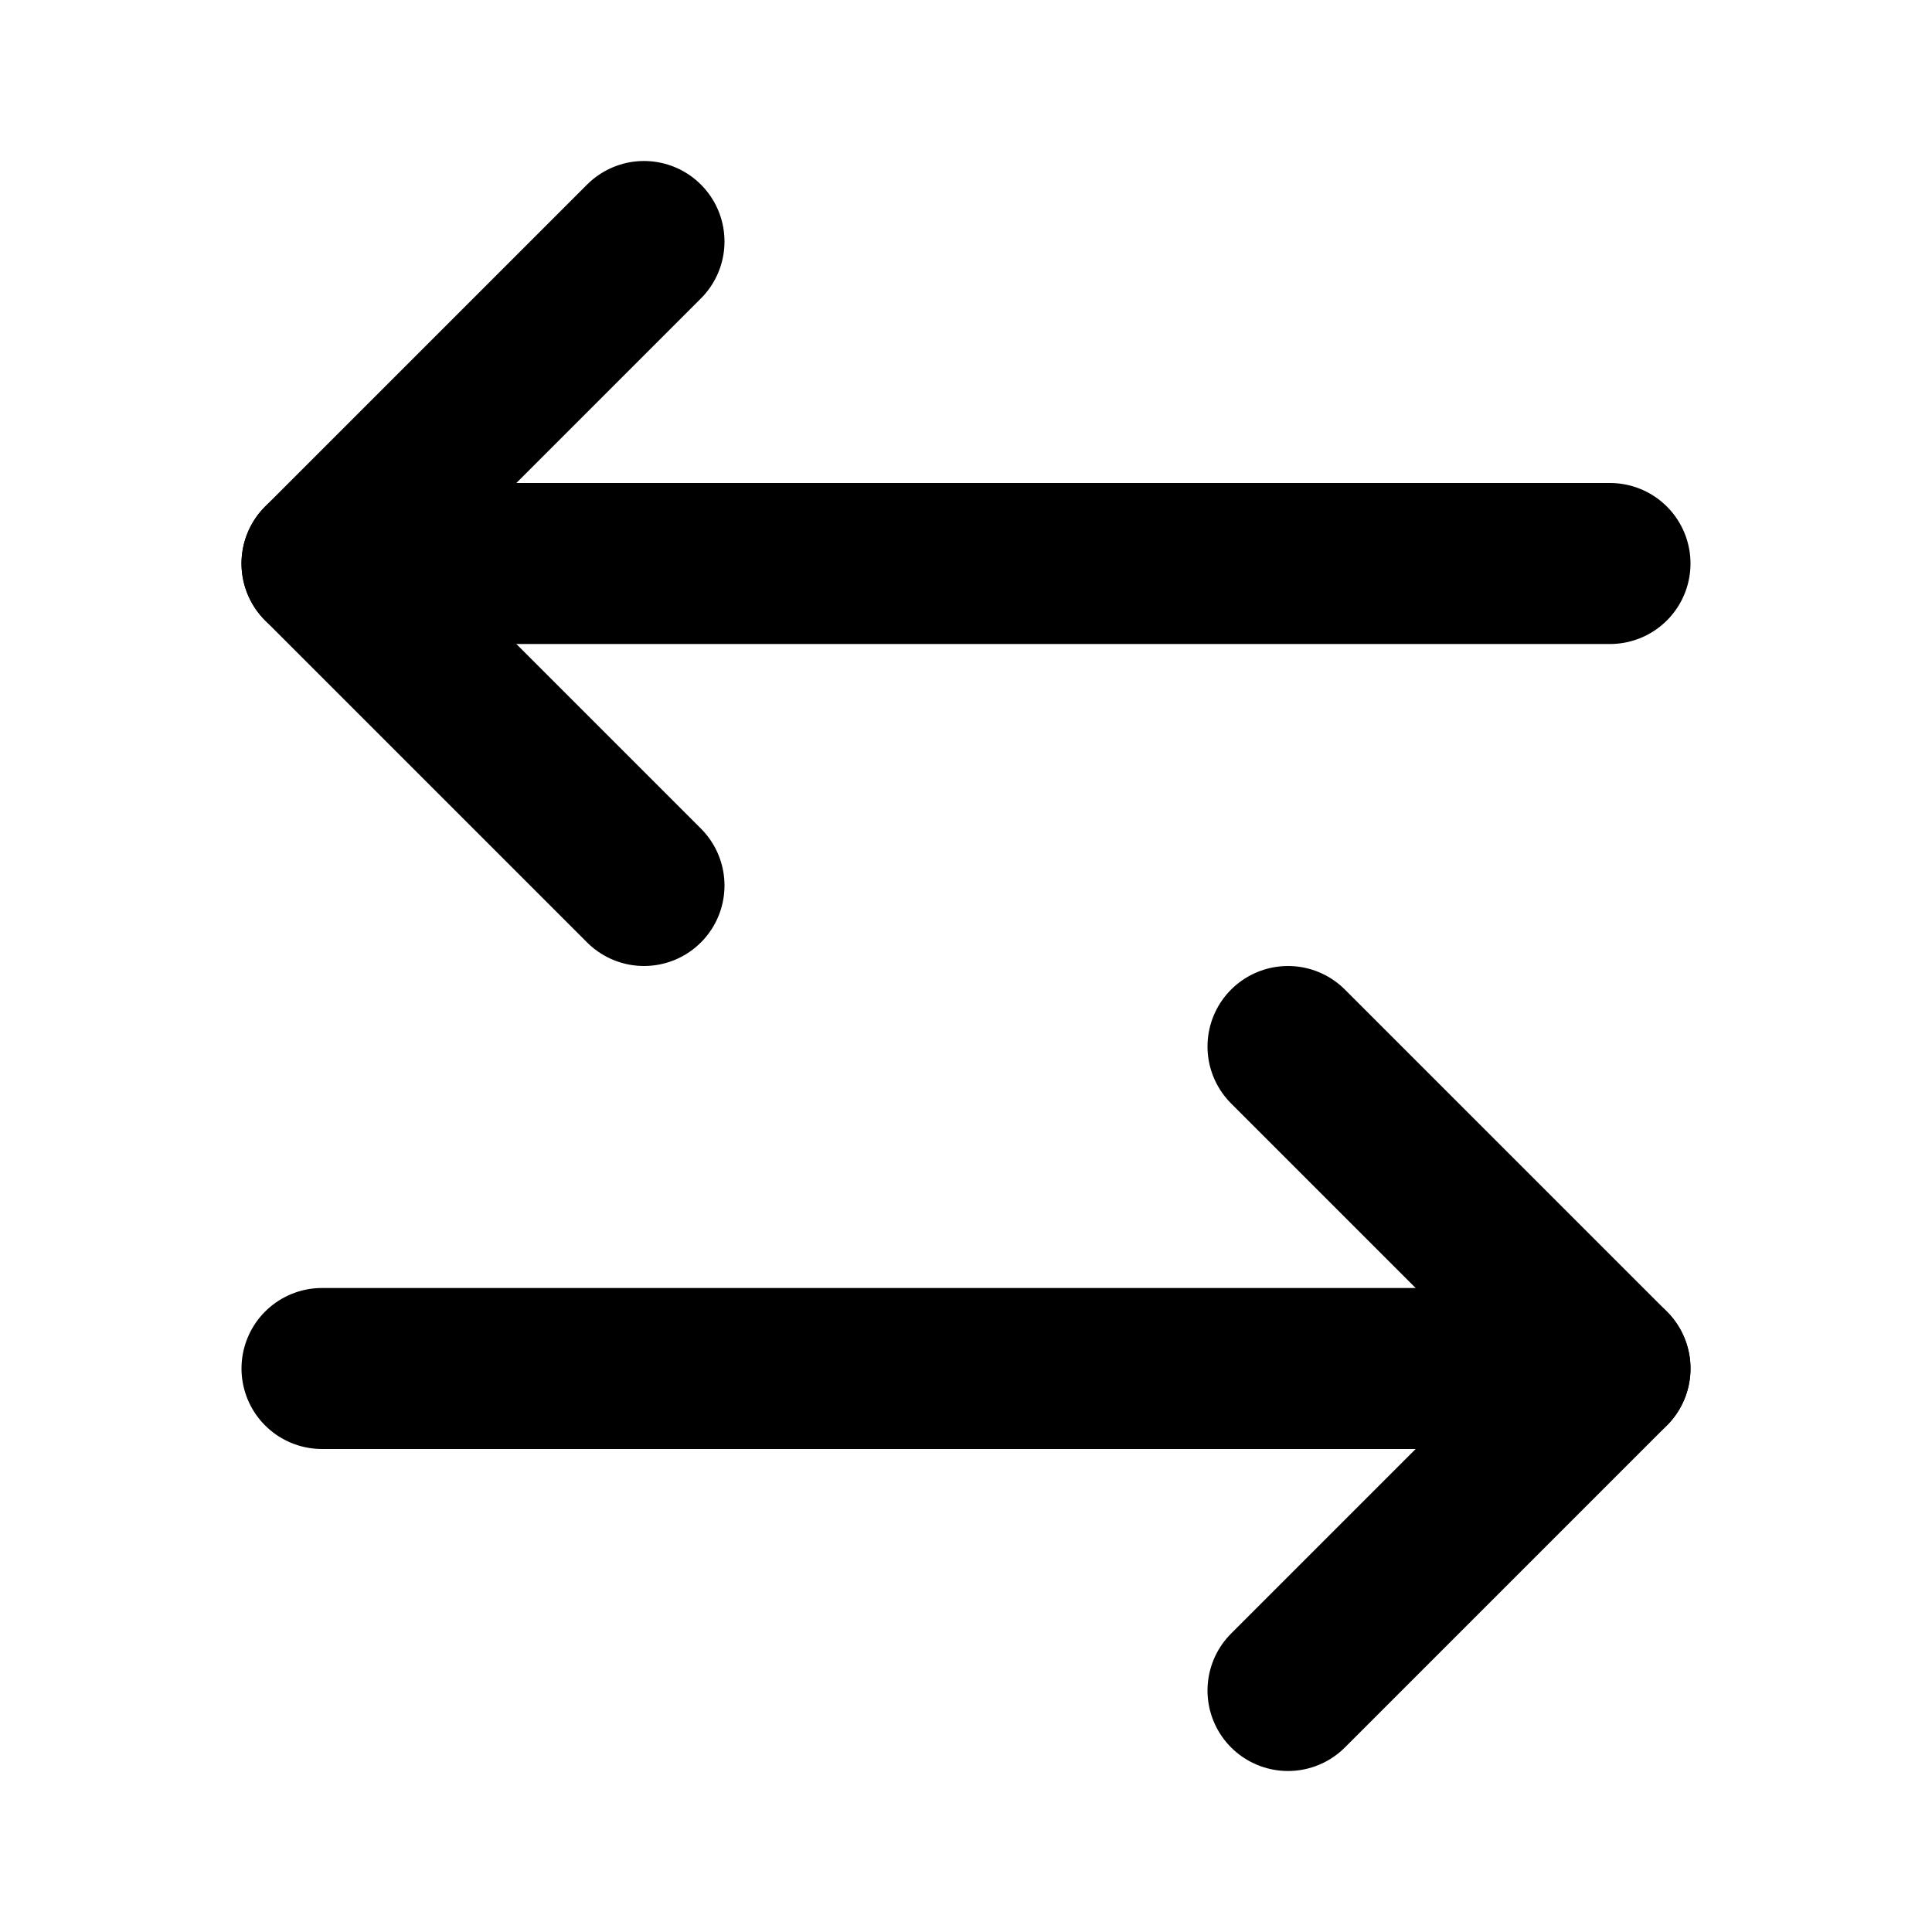
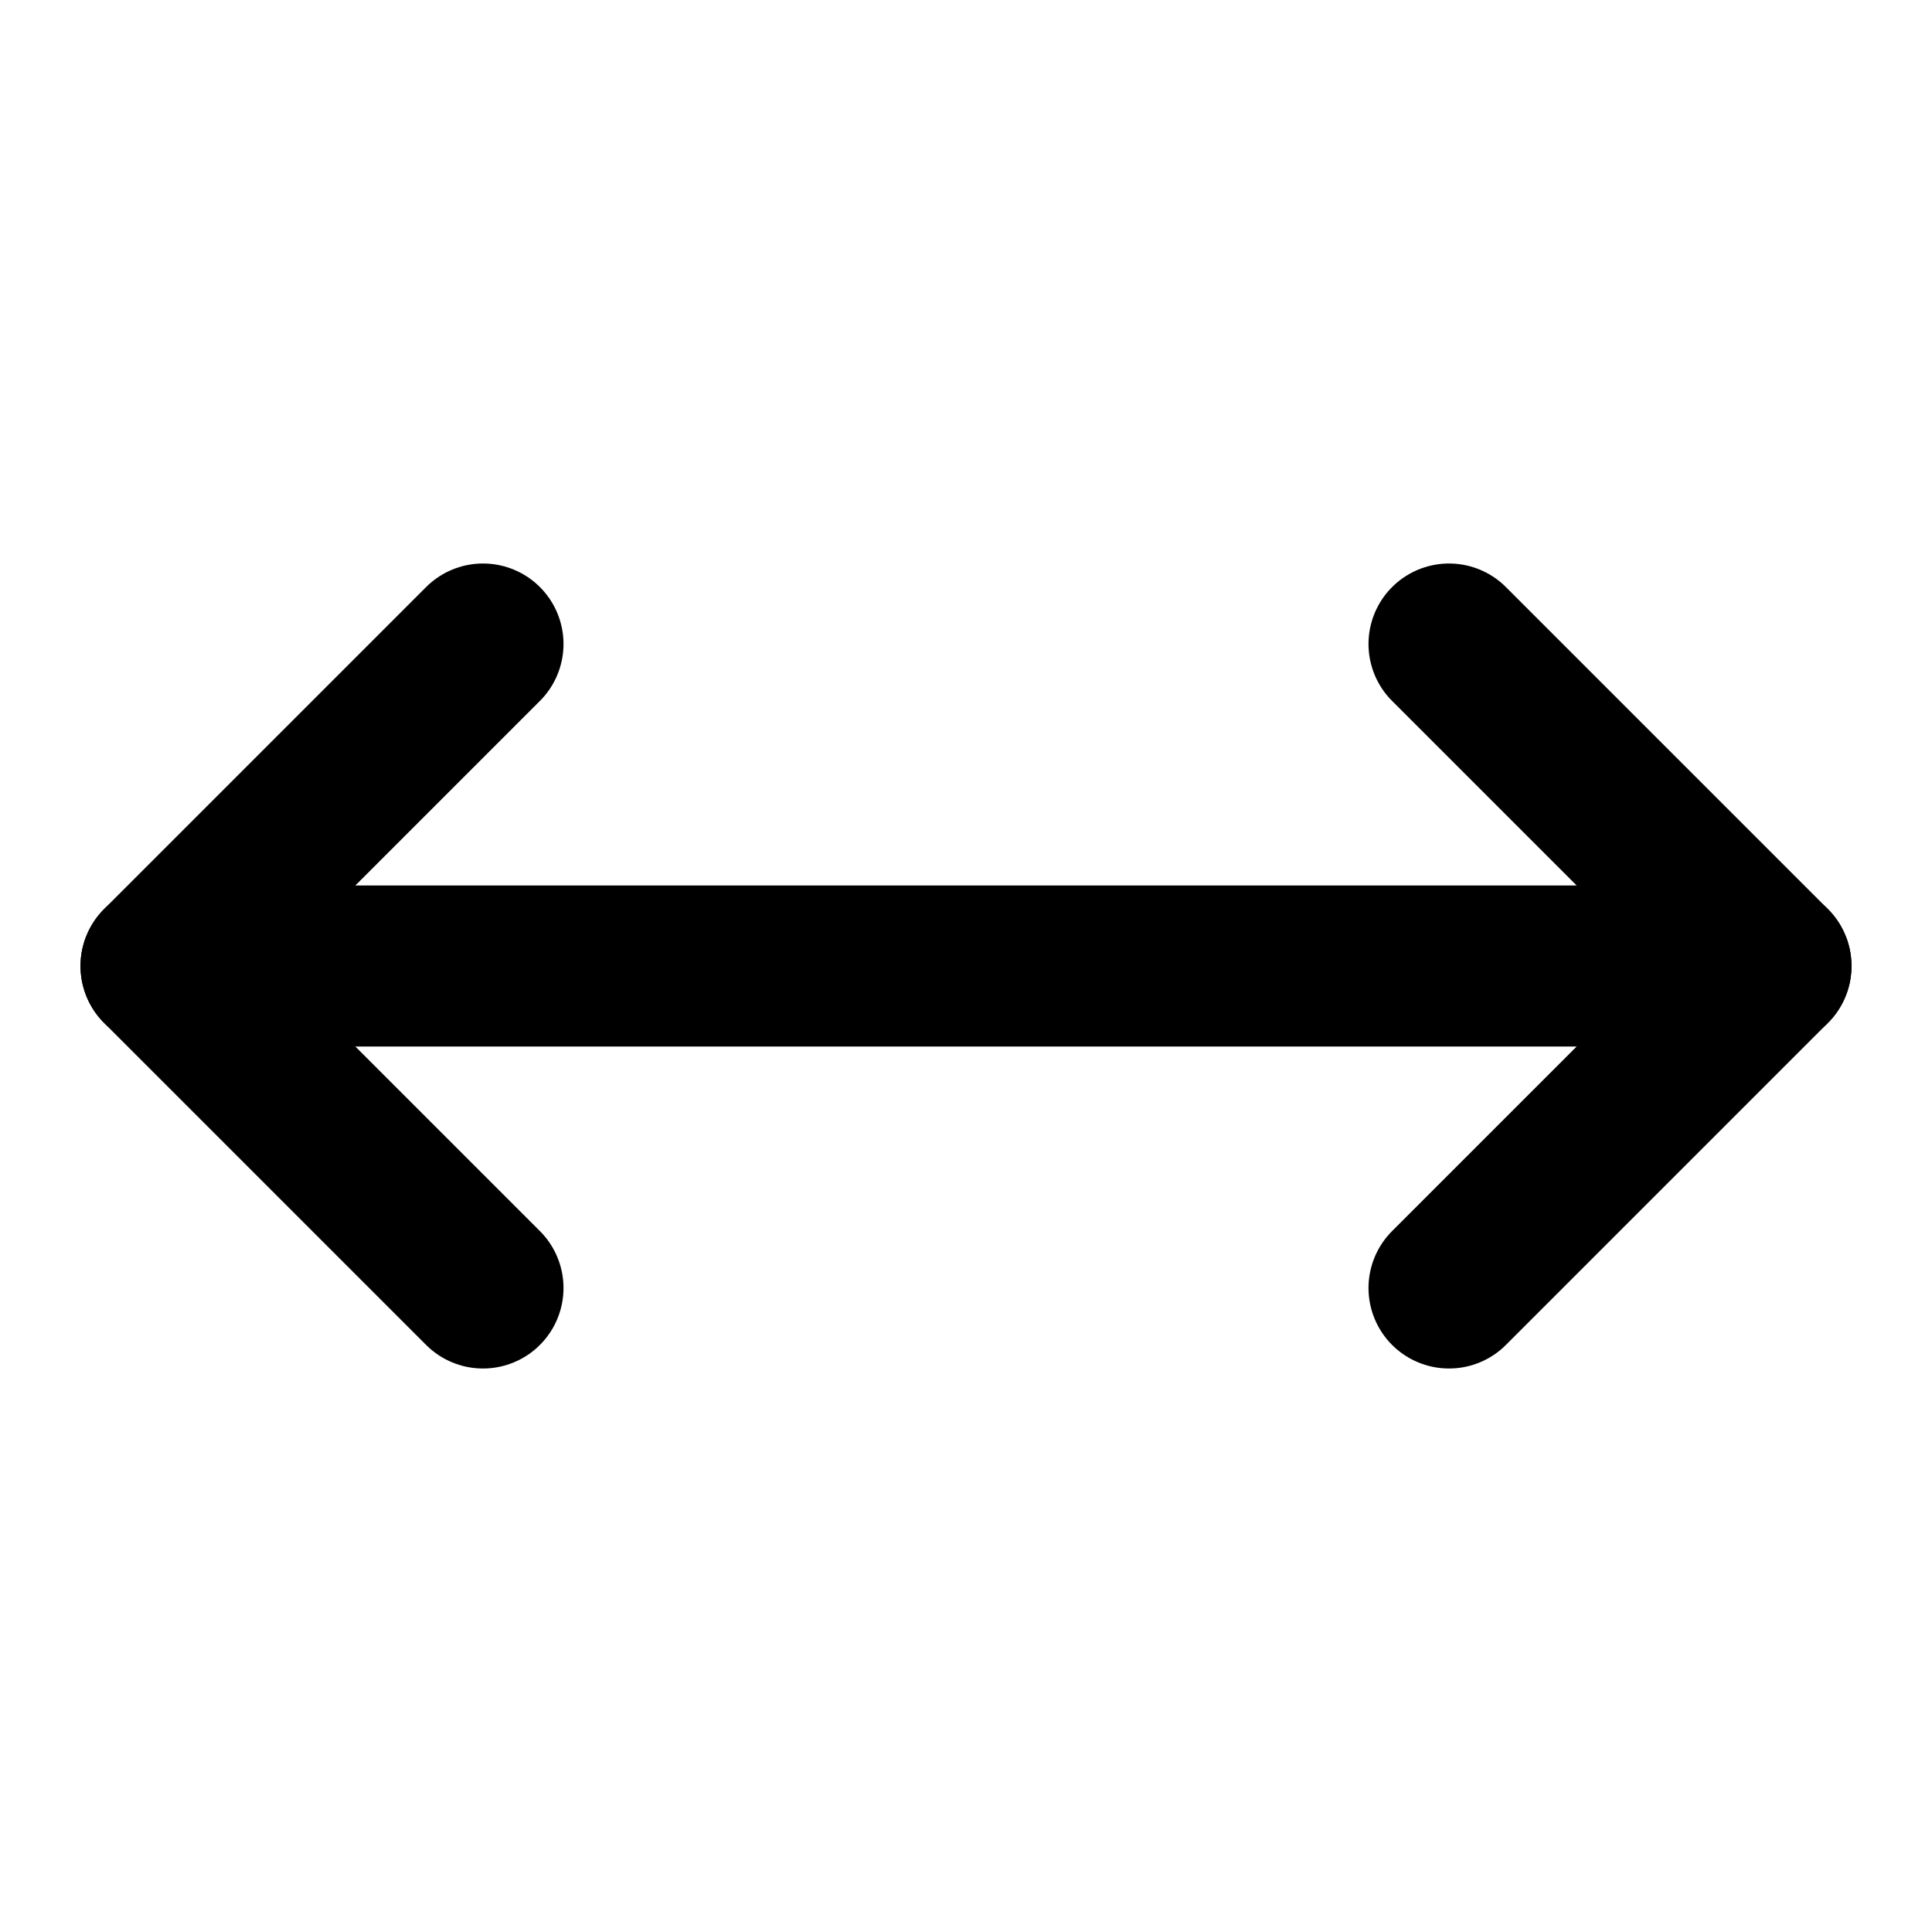
- <svg xmlns="http://www.w3.org/2000/svg" class="lucide lucide-arrow-left-right" width="24" height="24" viewBox="0 0 24 24" fill="none" stroke="currentColor" stroke-width="2" stroke-linecap="round" stroke-linejoin="round">
-   <path d="M8 3 4 7l4 4" />
-   <path d="M4 7h16" />
-   <path d="m16 21 4-4-4-4" />
-   <path d="M20 17H4" />
+ <svg xmlns="http://www.w3.org/2000/svg" class="lucide lucide-move-horizontal" width="24" height="24" viewBox="0 0 24 24" fill="none" stroke="currentColor" stroke-width="2" stroke-linecap="round" stroke-linejoin="round">
+   <path d="m18 8 4 4-4 4" />
+   <path d="M2 12h20" />
+   <path d="m6 8-4 4 4 4" />
</svg>
